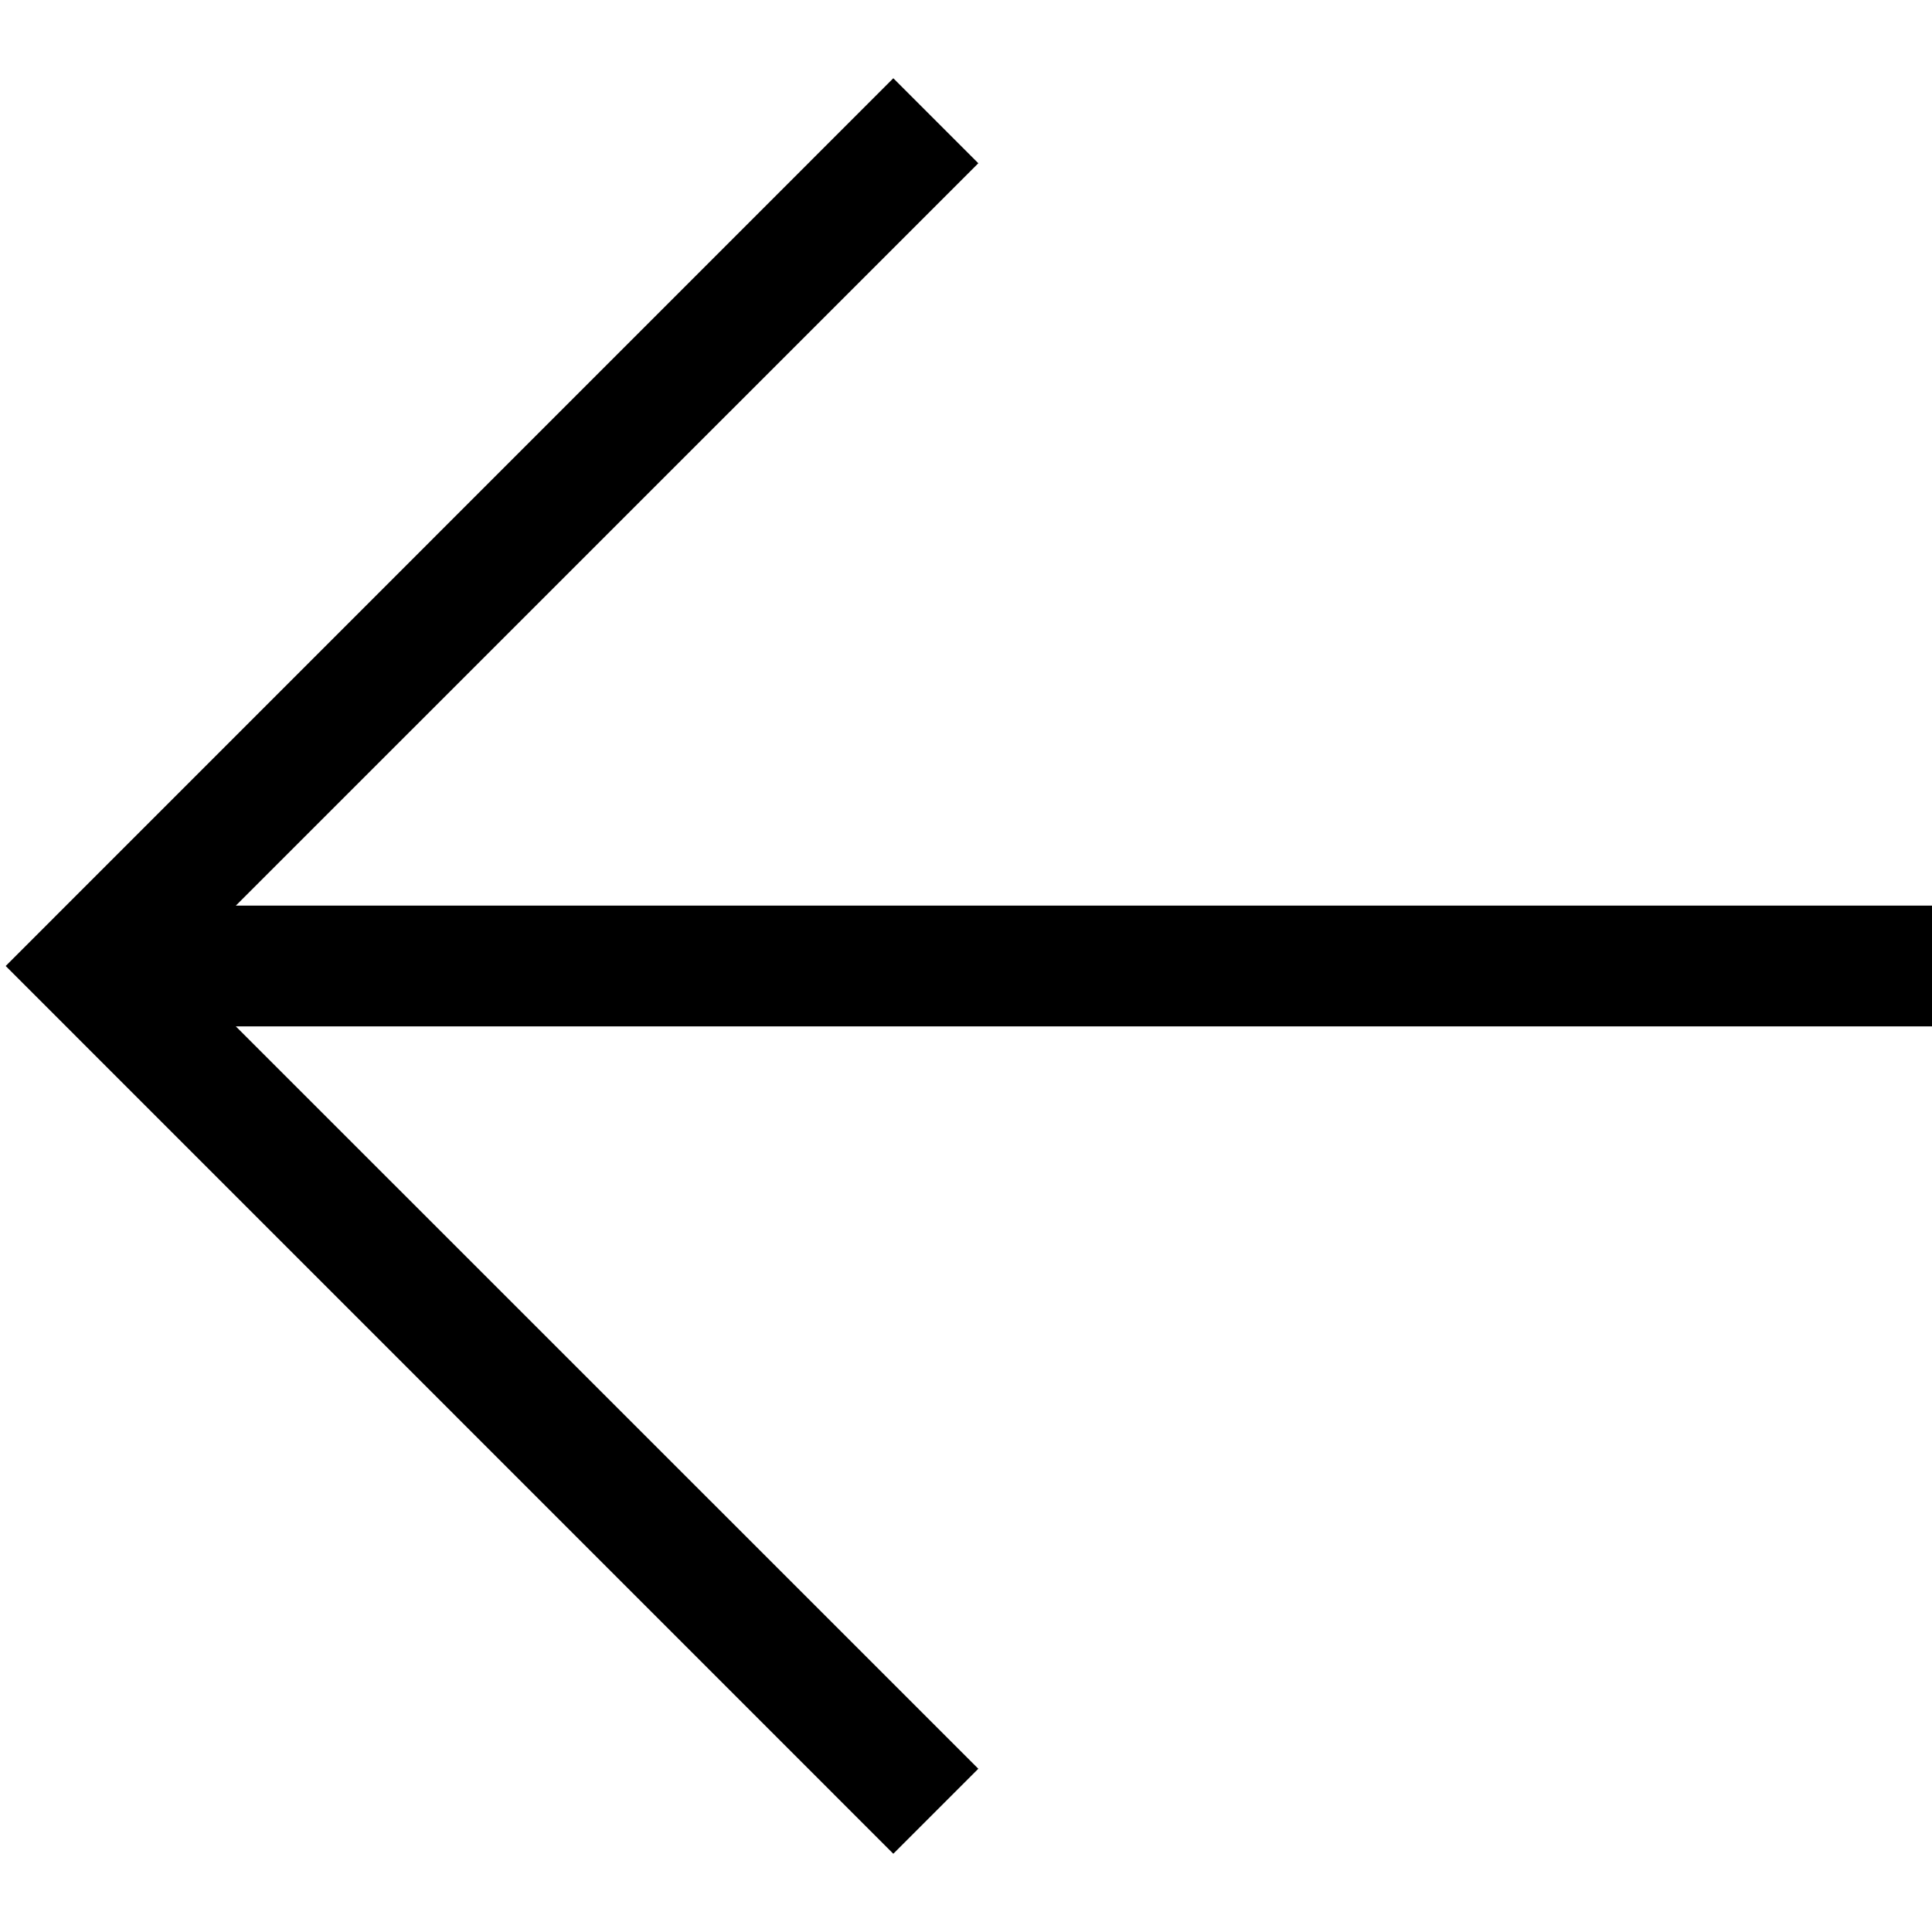
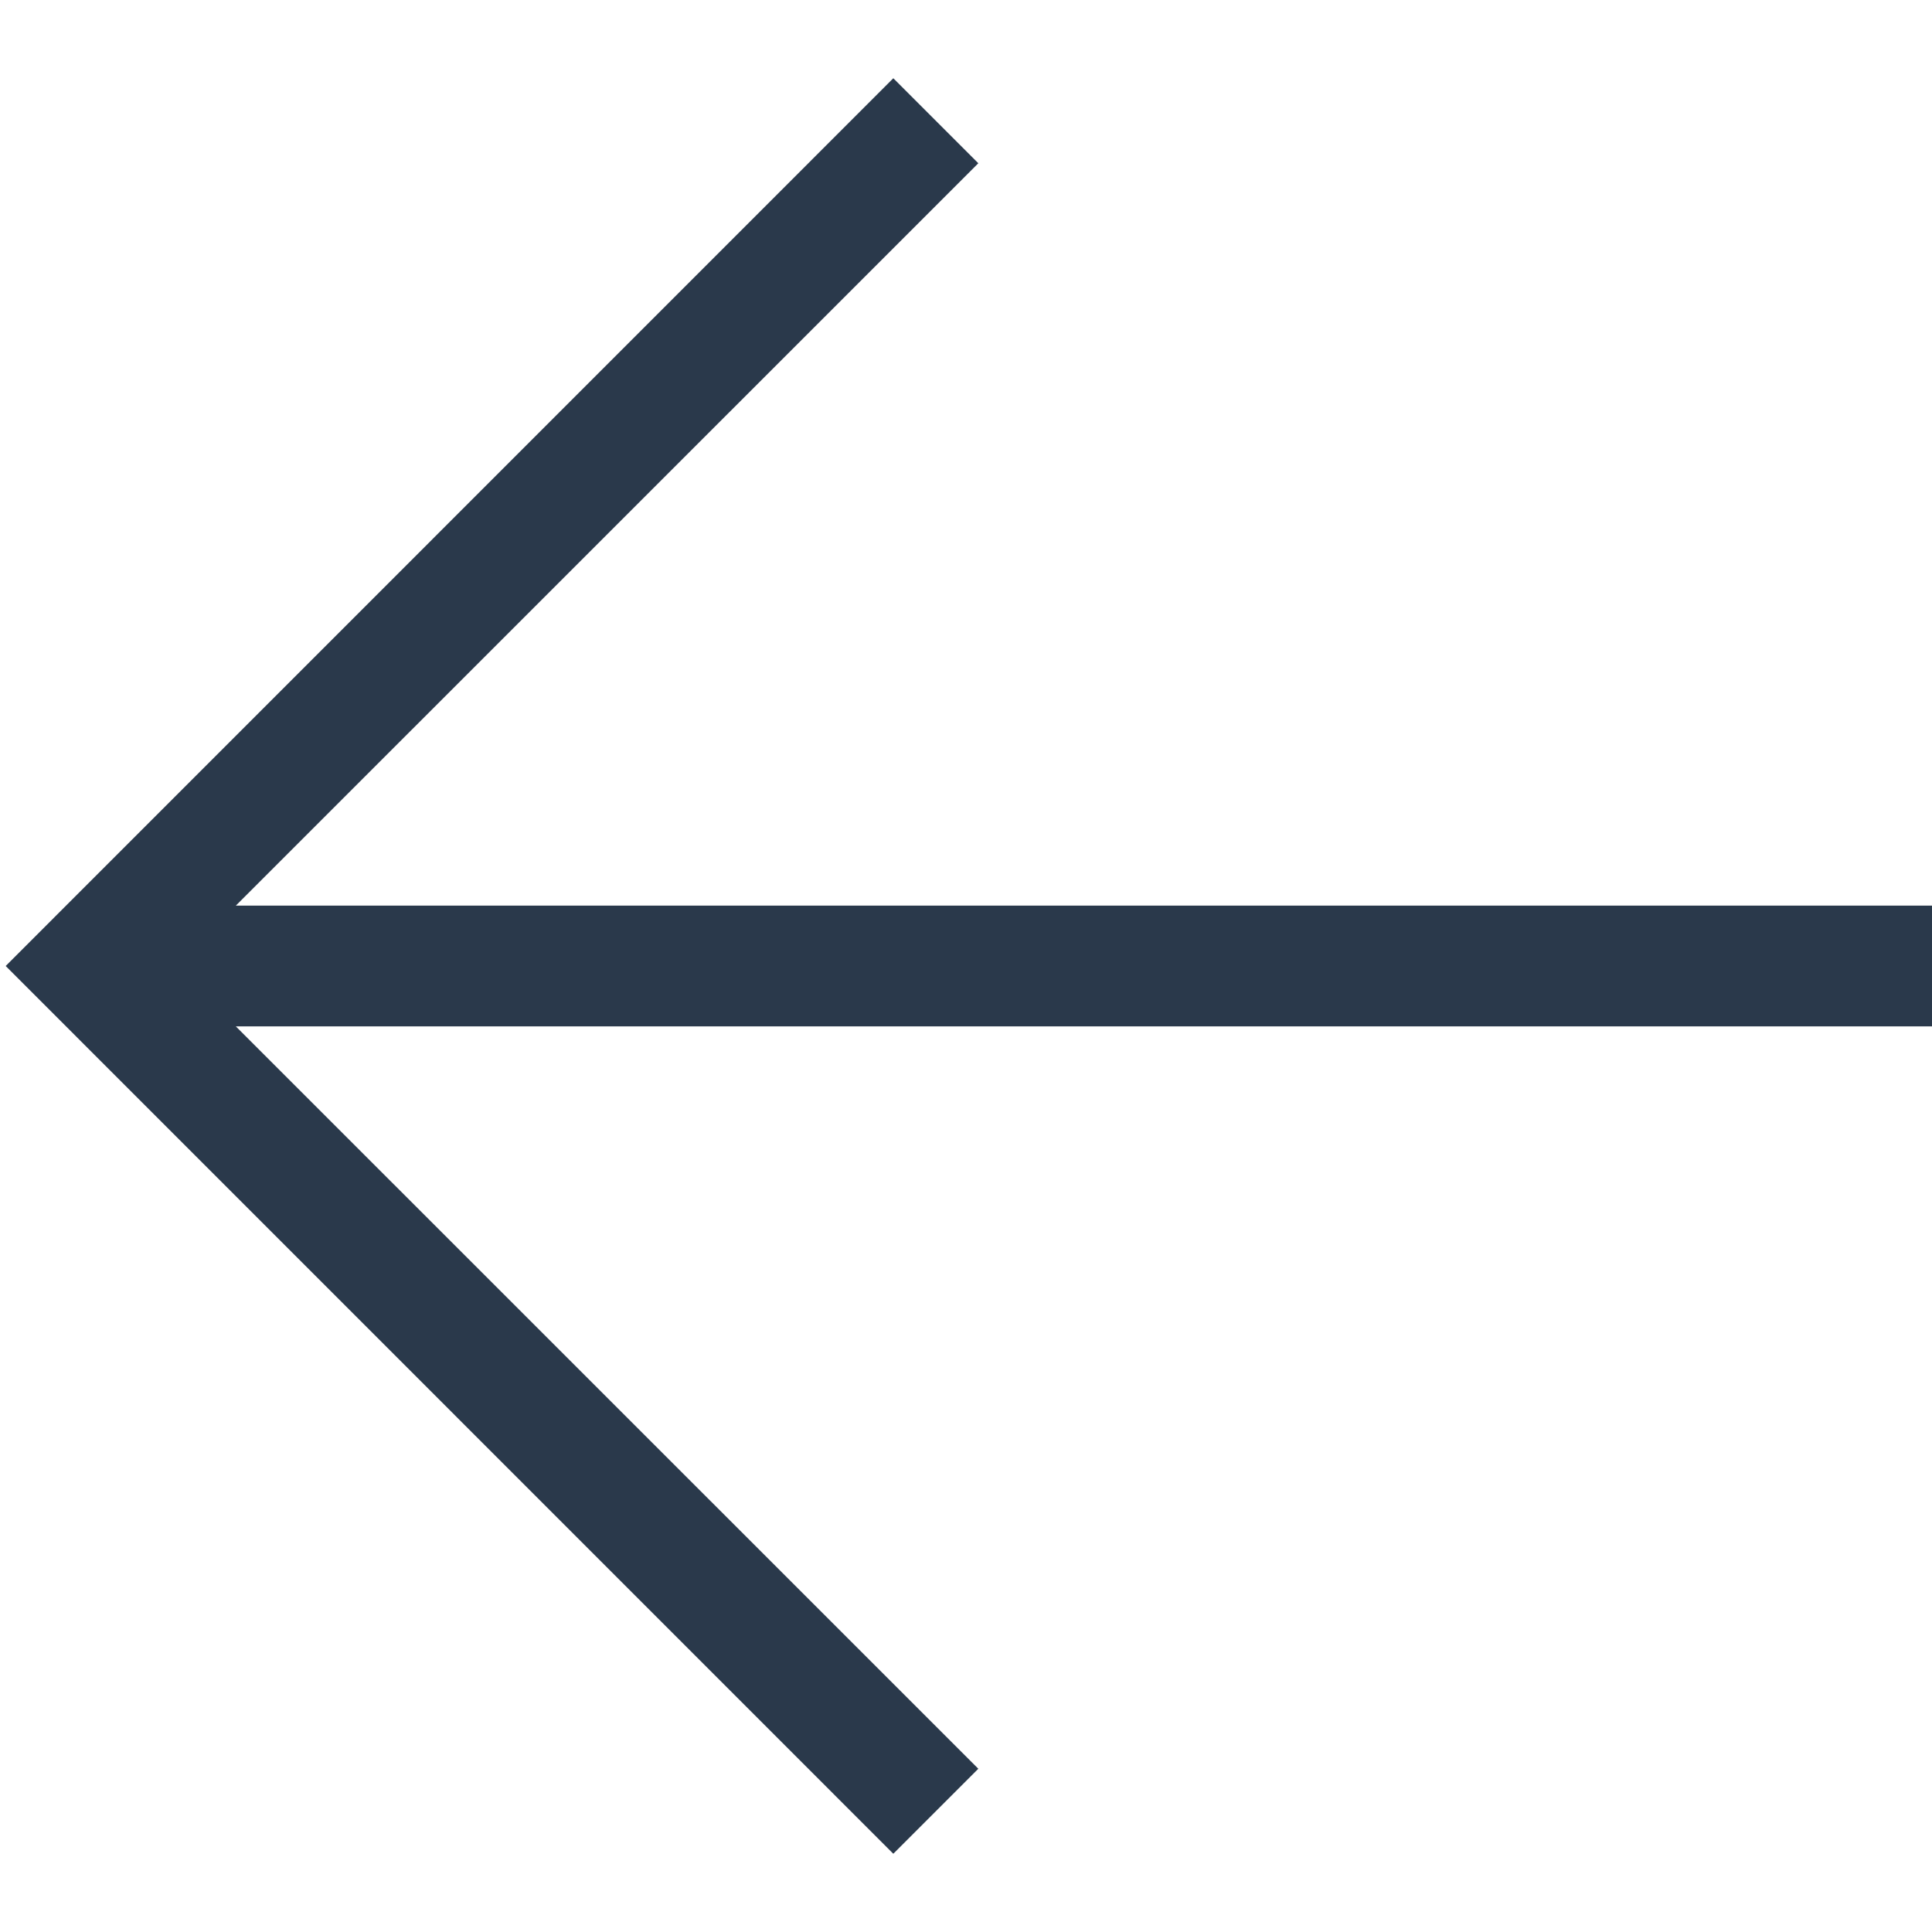
<svg xmlns="http://www.w3.org/2000/svg" width="16" height="16" viewBox="0 0 16 16" fill="none">
-   <path d="M16 8.5H1.953L8.102 14.648L7.398 15.352L0.047 8L7.398 0.648L8.102 1.352L1.953 7.5H16V8.5Z" fill="black" />
+   <path d="M16 8.5H1.953L8.102 14.648L7.398 15.352L0.047 8L7.398 0.648L8.102 1.352L1.953 7.5H16V8.5Z" fill="#2A394B" />
</svg>
